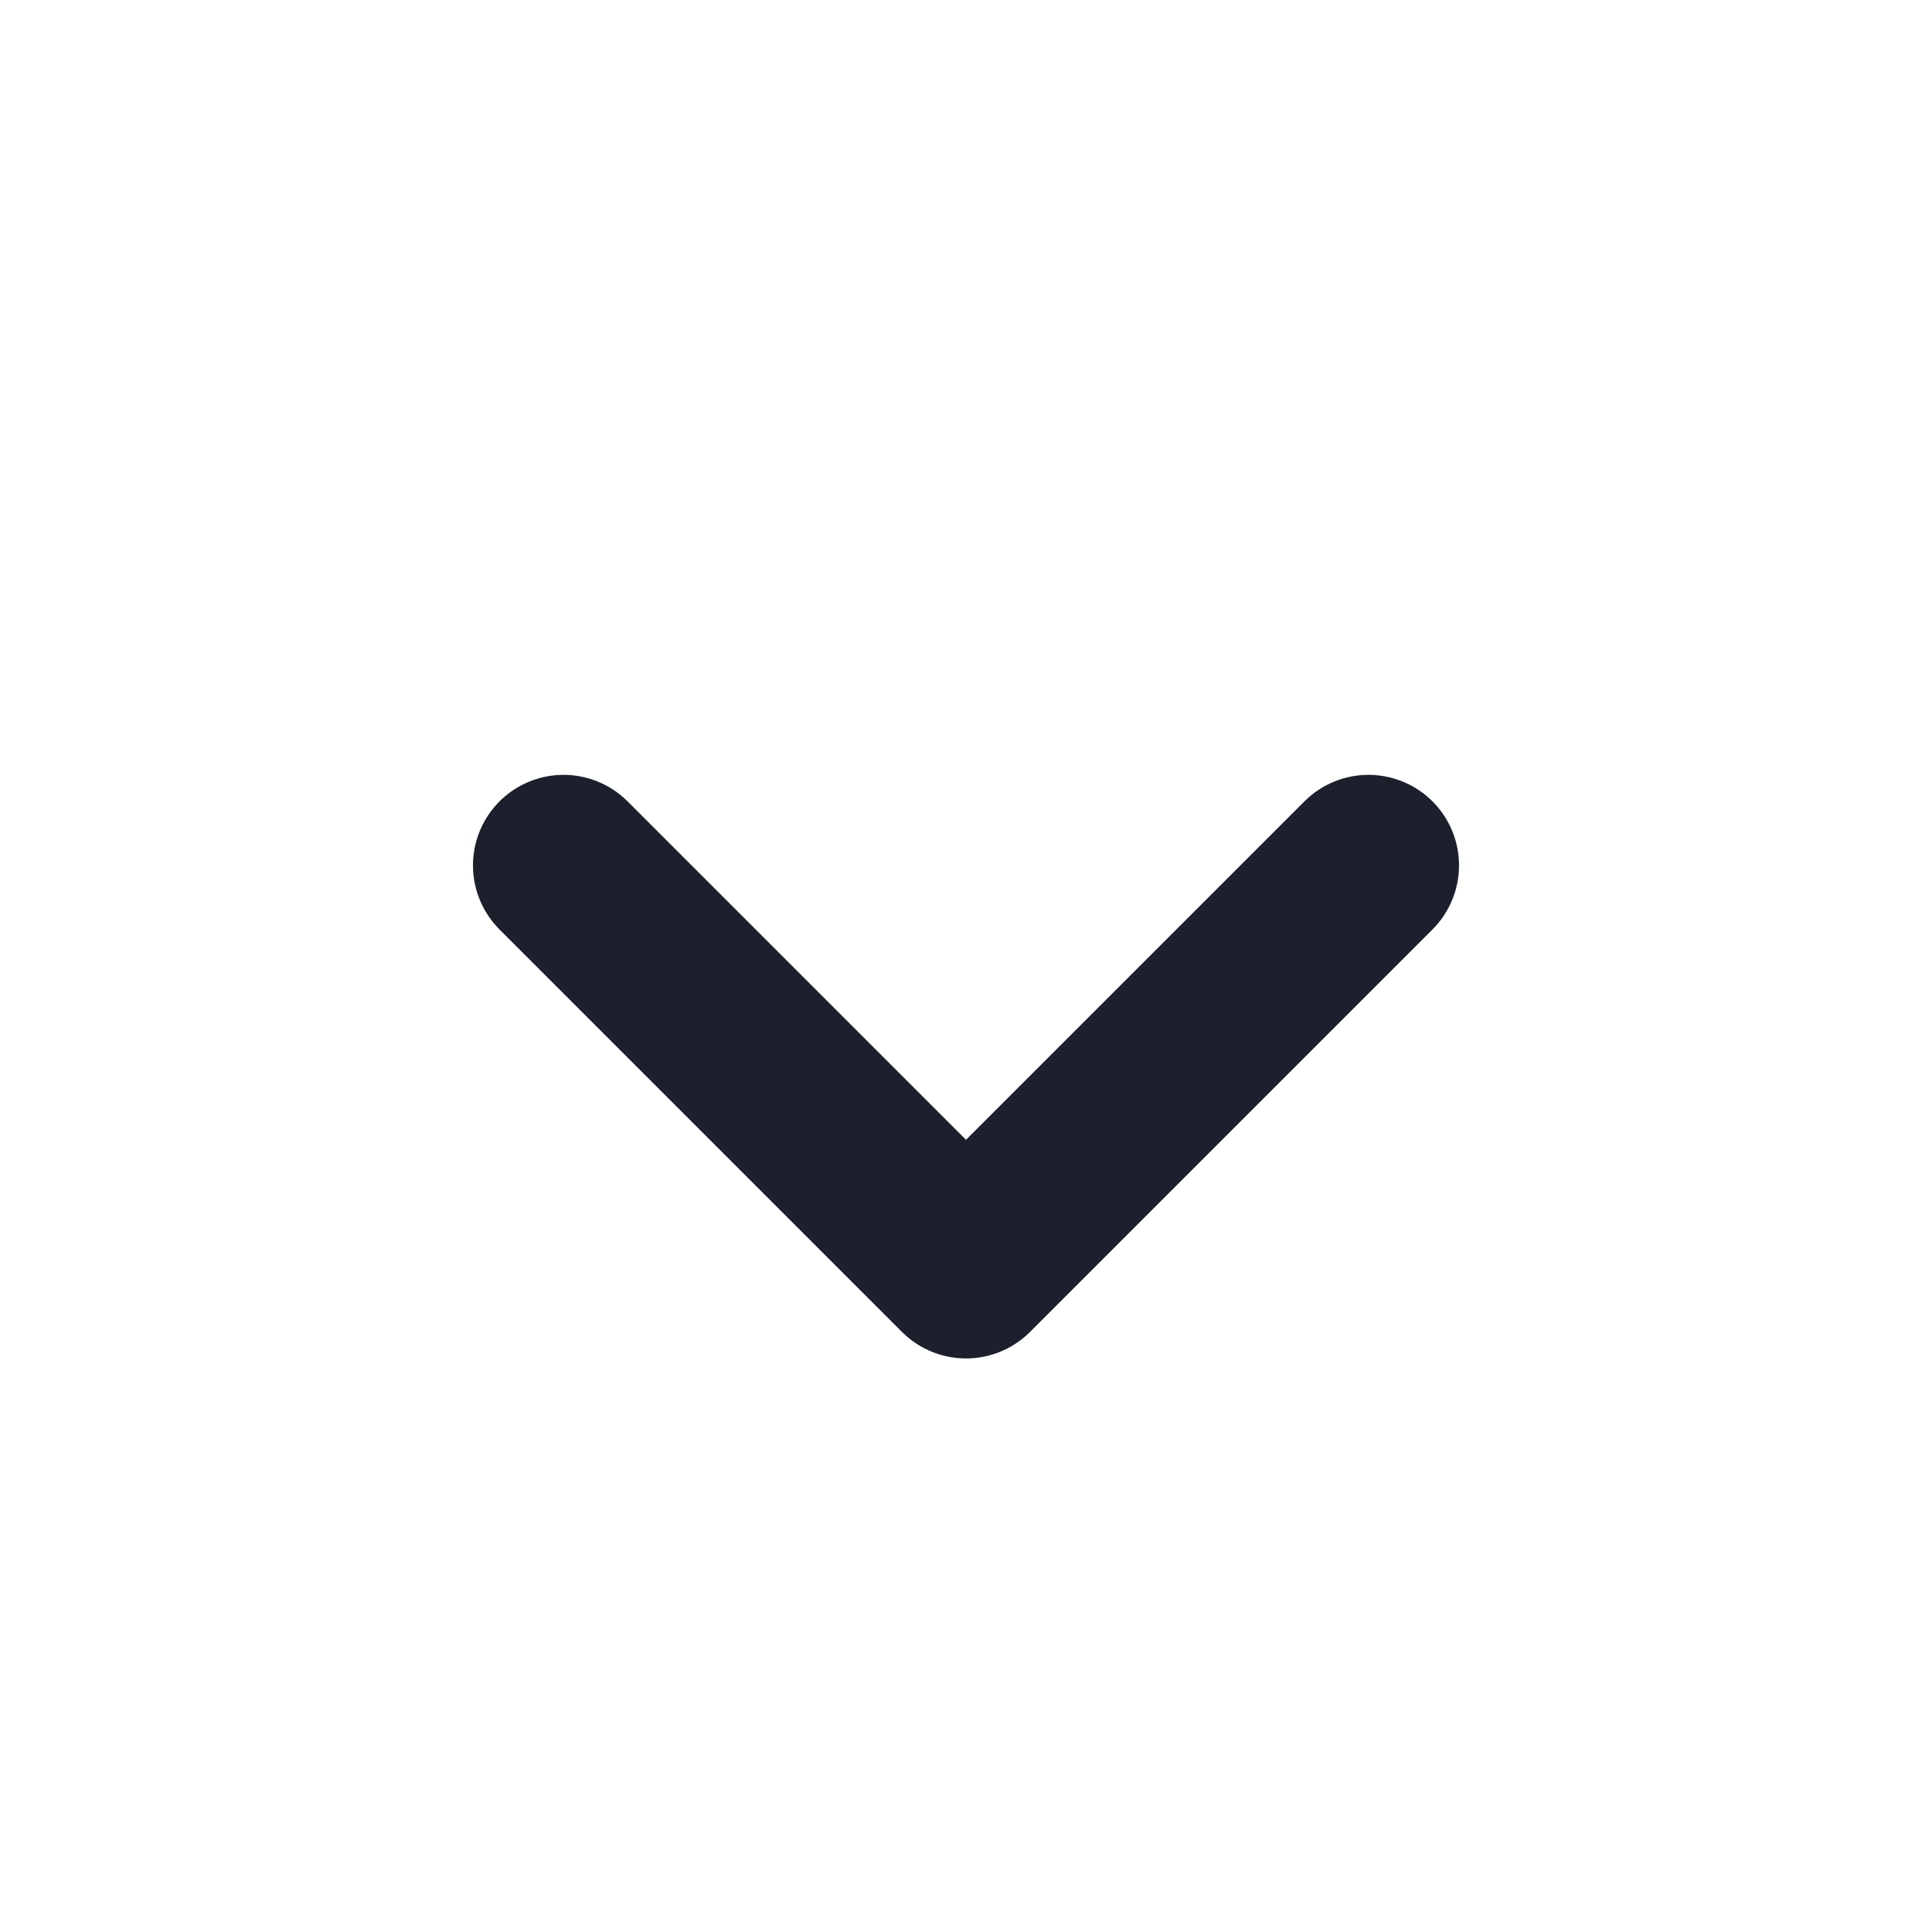
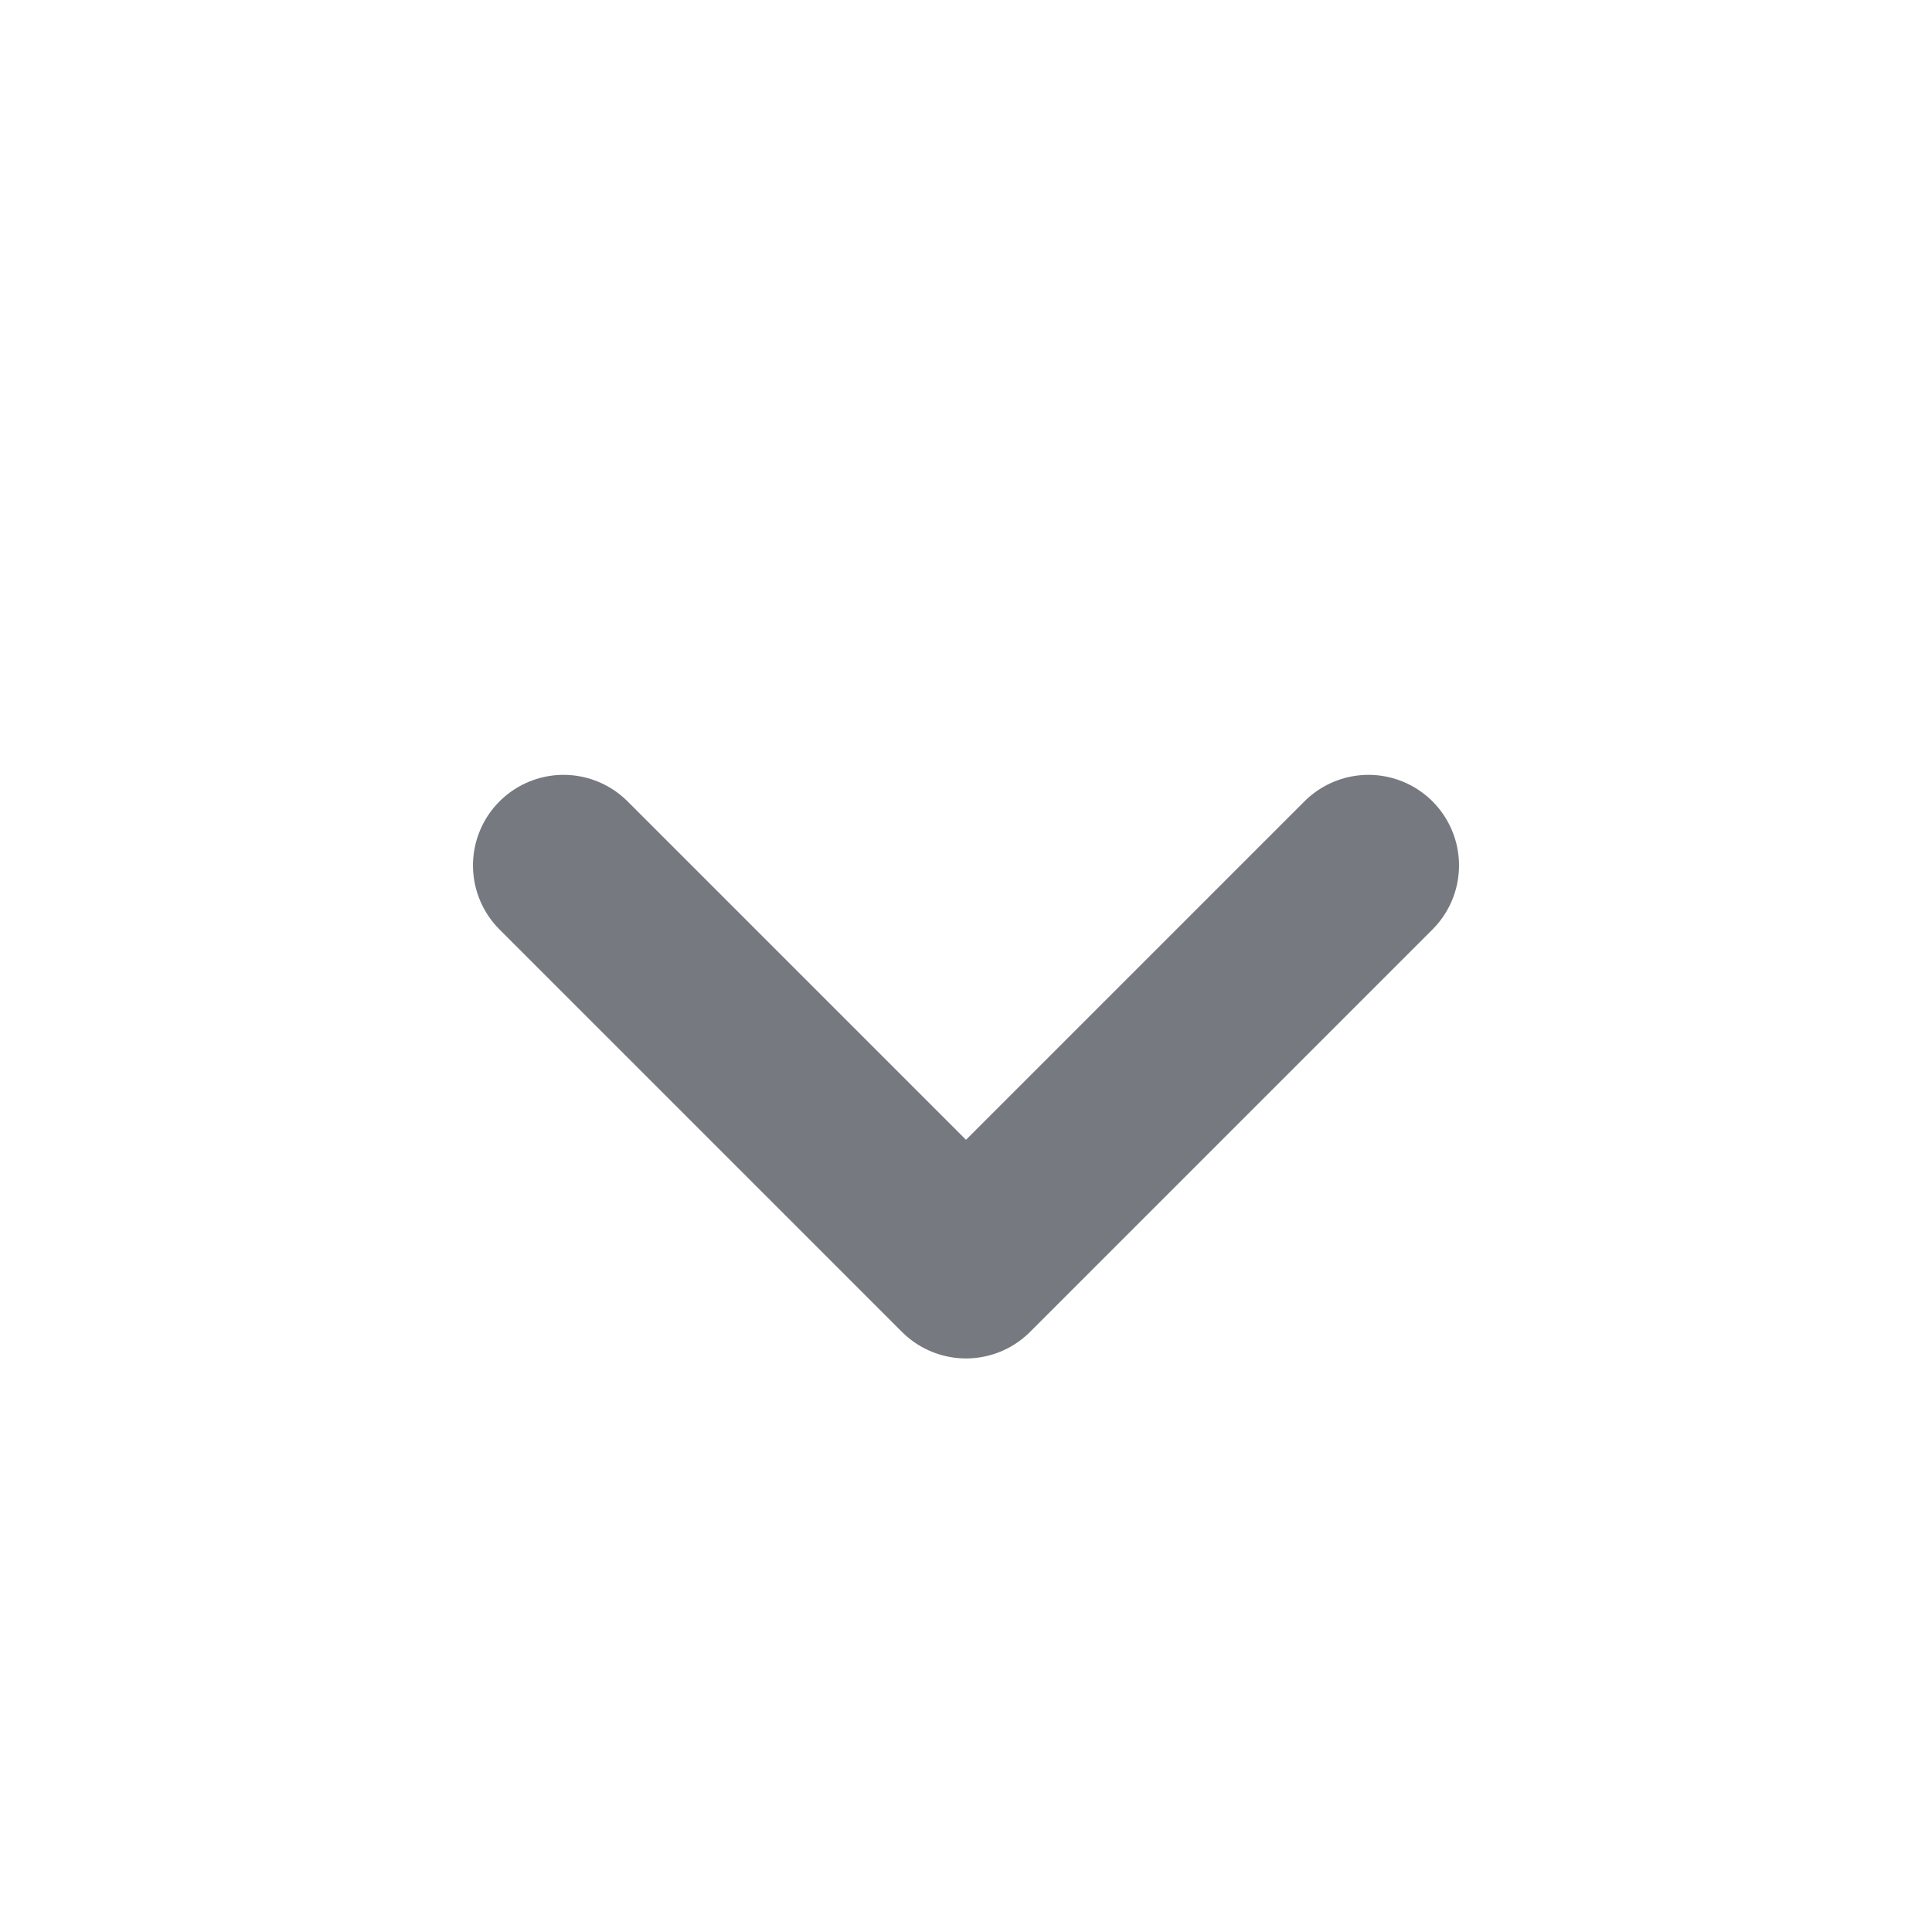
<svg xmlns="http://www.w3.org/2000/svg" width="16" height="16" viewBox="0 0 16 16" fill="none">
-   <path d="M4.667 7.167L8 10.5L11.333 7.167" stroke="#1B202C" stroke-width="1.5" stroke-linecap="round" stroke-linejoin="round" />
+   <path d="M4.667 7.167L8 10.5L11.333 7.167" stroke="#1B202C" stroke-opacity="0.6" stroke-width="1.5" stroke-linecap="round" stroke-linejoin="round" />
</svg>
